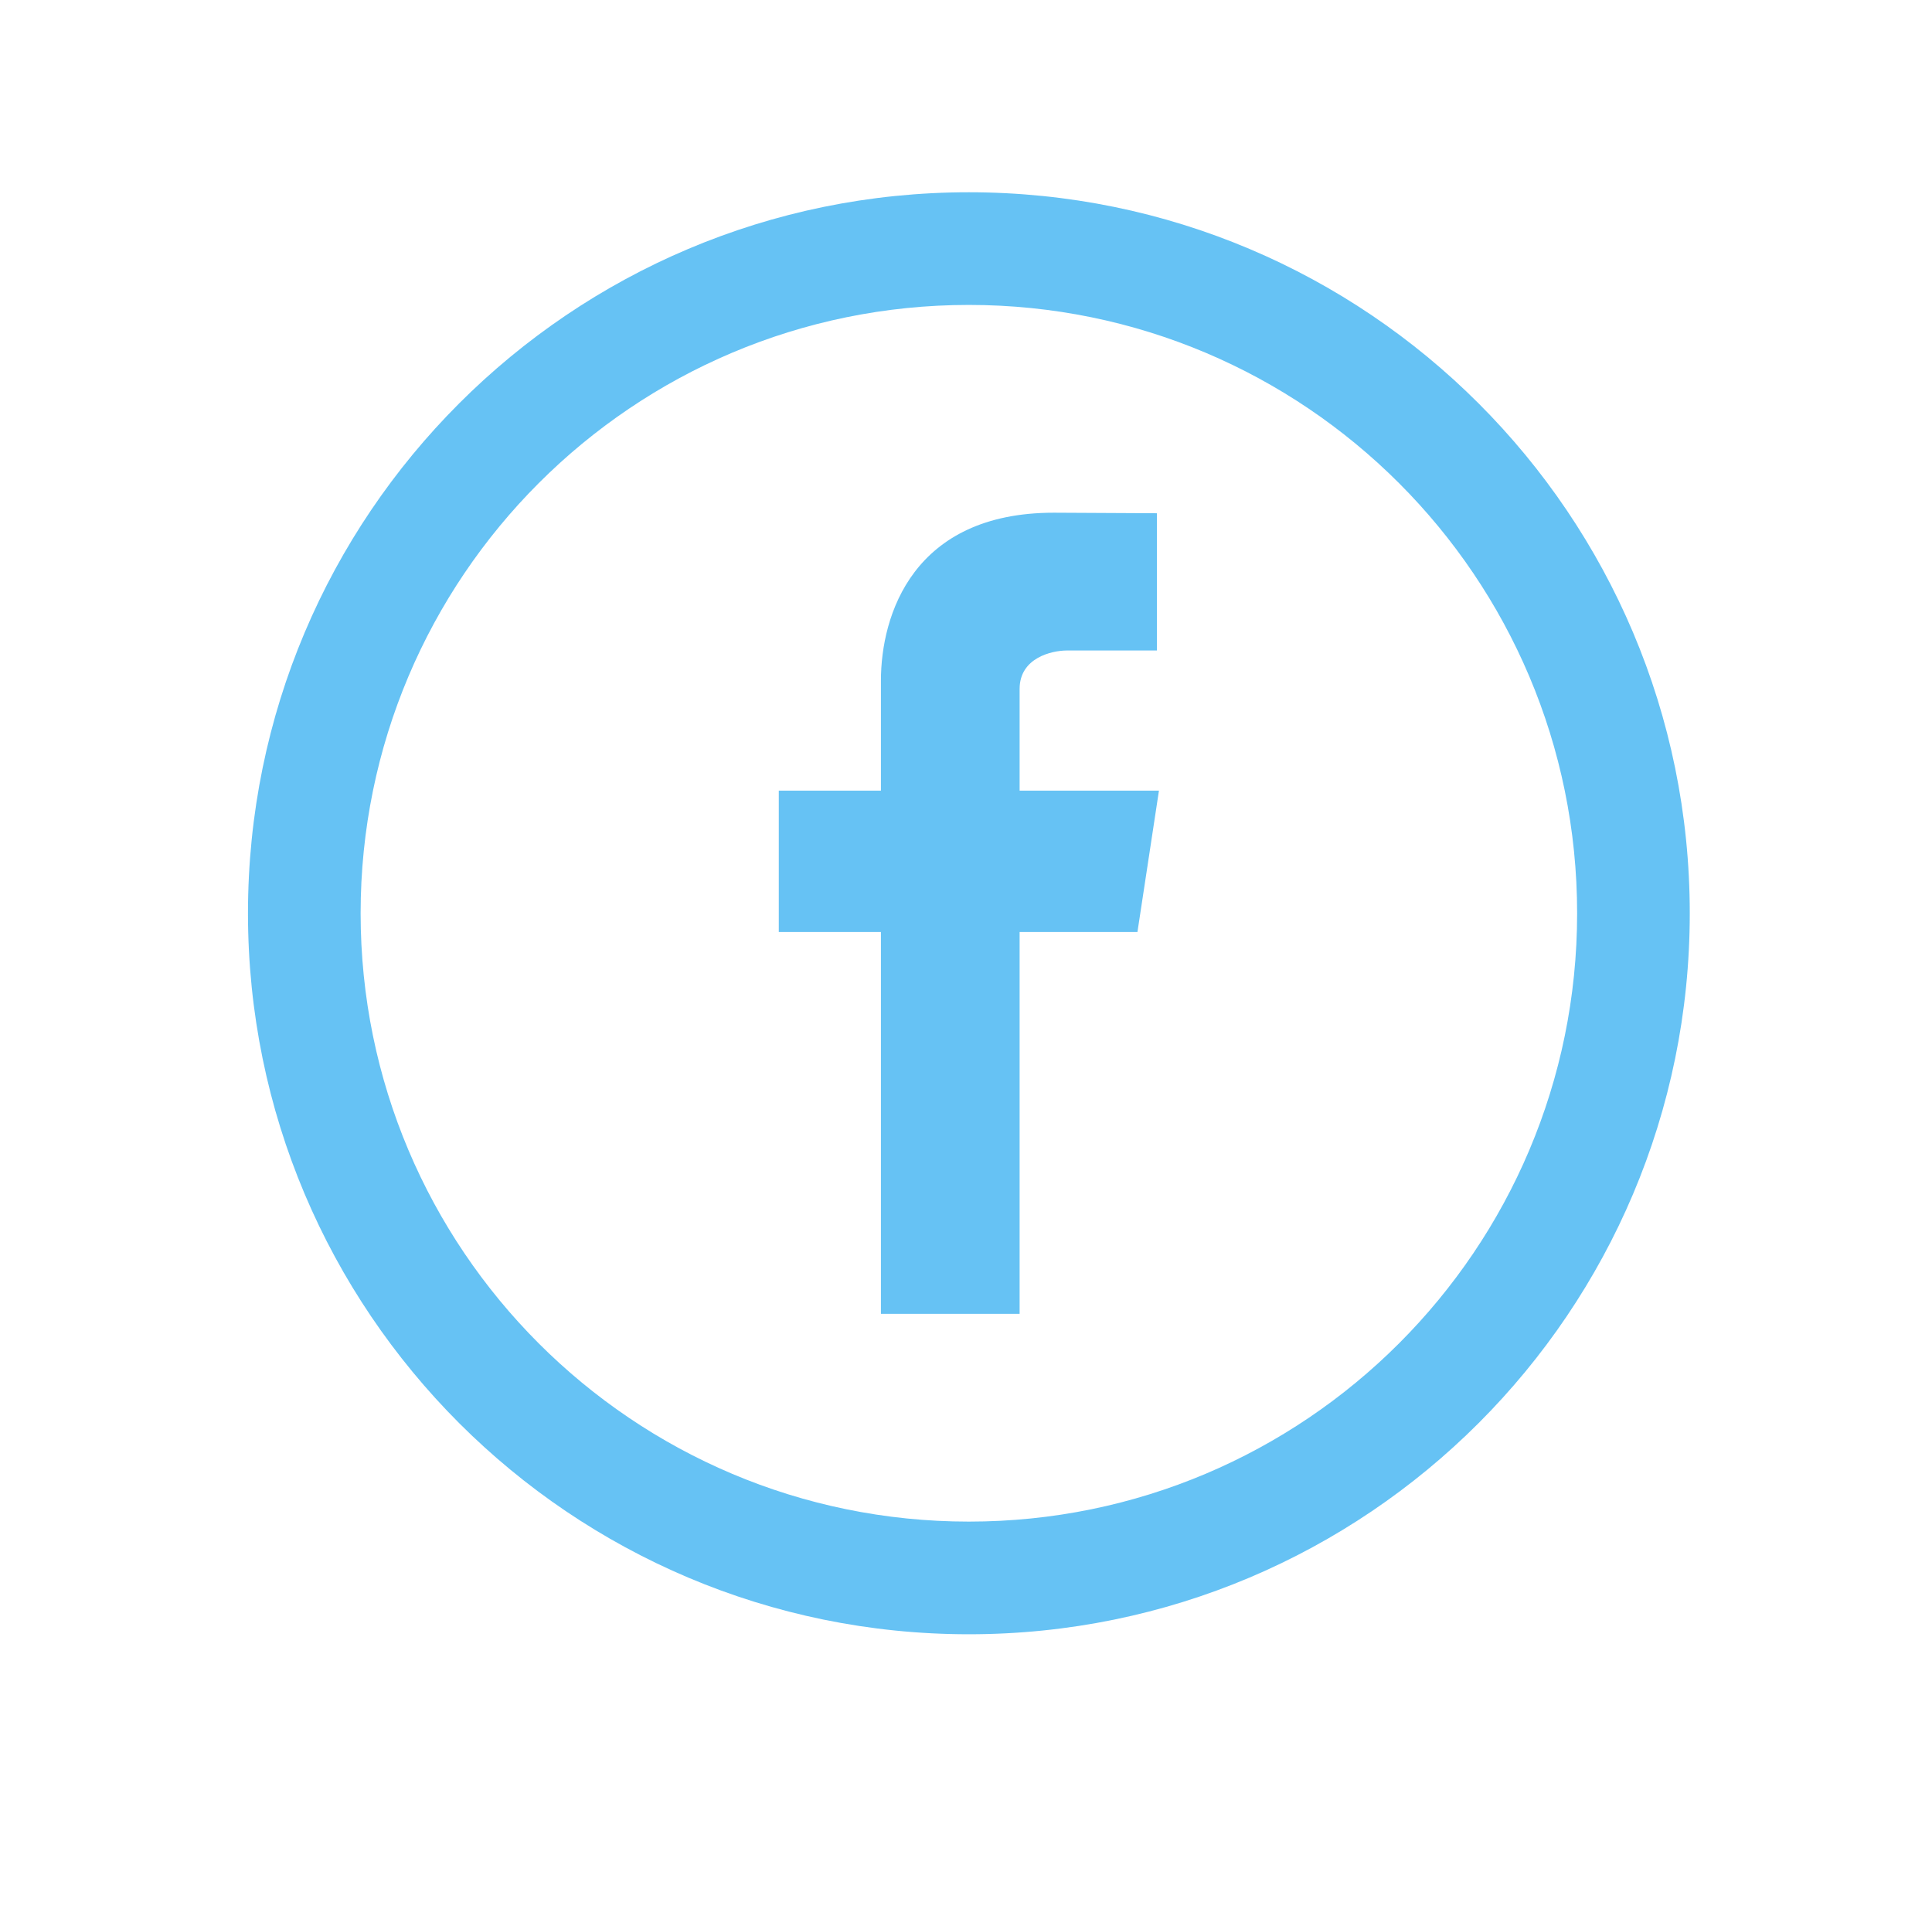
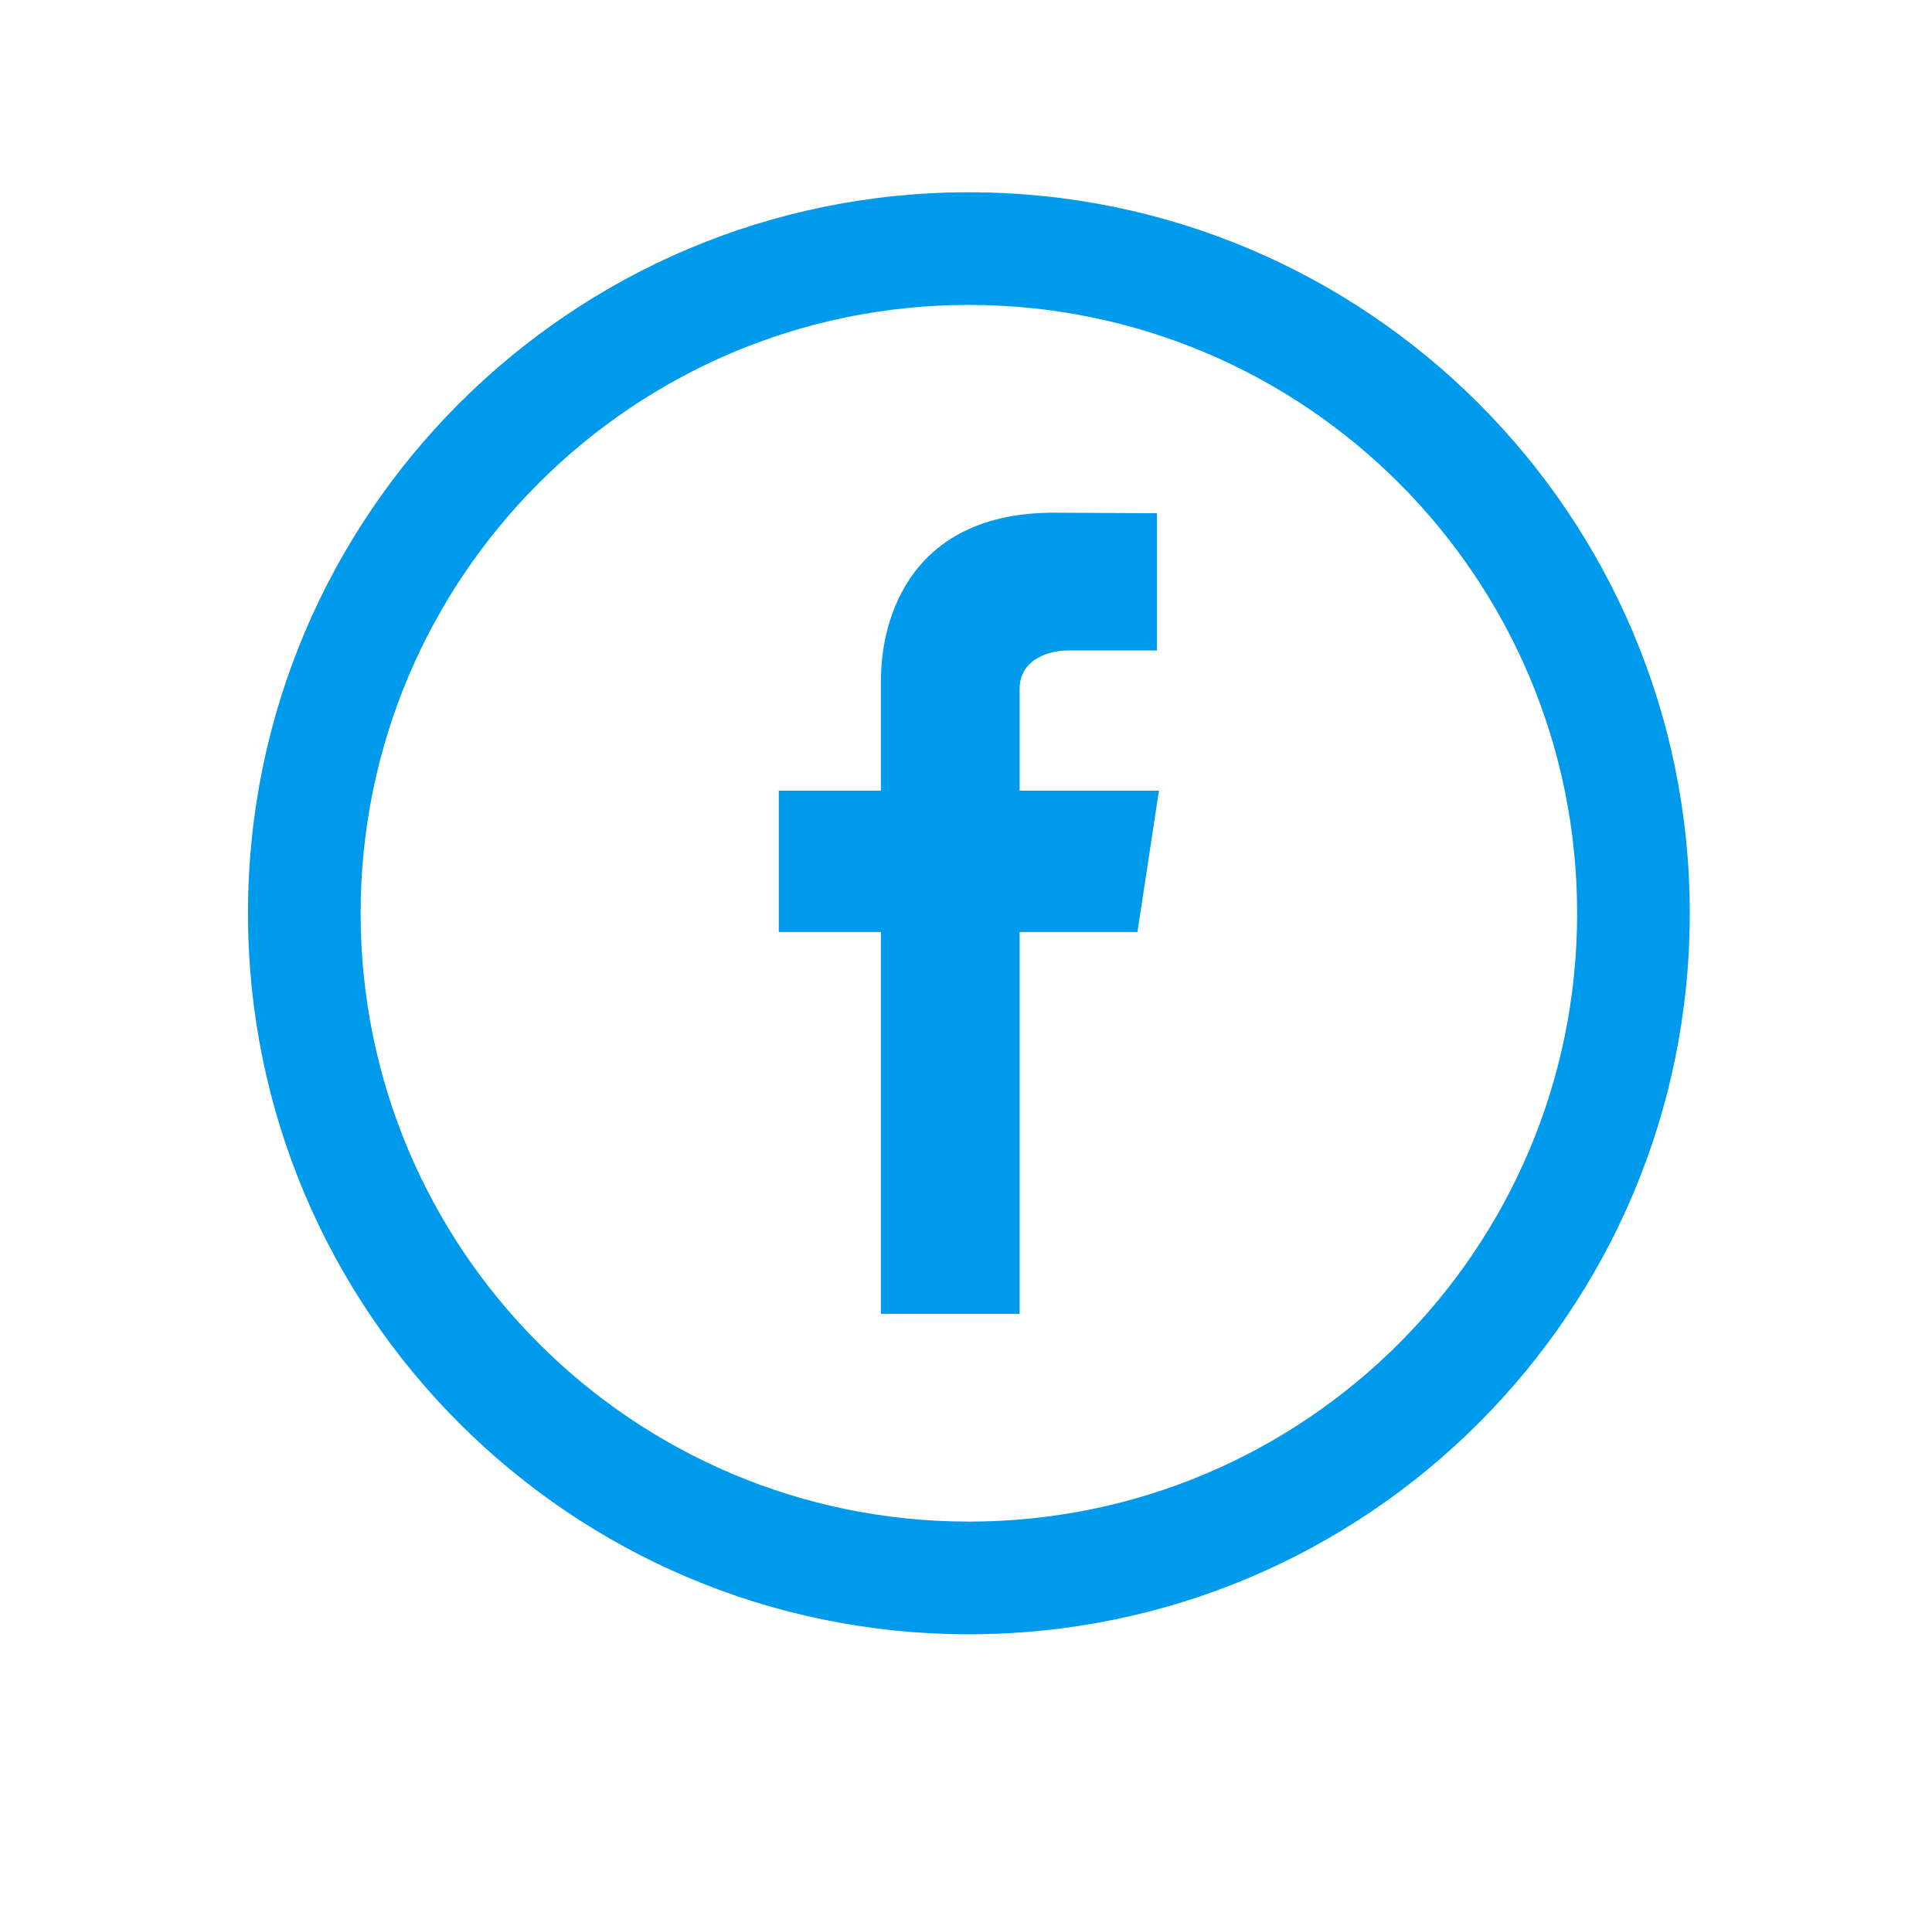
<svg xmlns="http://www.w3.org/2000/svg" width="201" height="200" viewBox="0 0 201 200" fill="none">
-   <path d="M100.799 20C59.376 20 25.799 53.577 25.799 95C25.799 136.423 59.376 170 100.799 170C142.222 170 175.799 136.423 175.799 95C175.799 53.577 142.222 20 100.799 20ZM100.799 158.281C65.849 158.281 37.518 129.95 37.518 95C37.518 60.05 65.849 31.719 100.799 31.719C135.749 31.719 164.08 60.05 164.08 95C164.08 129.95 135.749 158.281 100.799 158.281Z" fill="#009AEC" fill-opacity="0.6" />
-   <path fill-rule="evenodd" clip-rule="evenodd" d="M120.574 82.243H106.078V71.664C106.078 68.419 109.435 67.666 111.002 67.666C112.558 67.666 120.366 67.666 120.366 67.666V53.389L109.634 53.333C94.991 53.333 91.649 63.979 91.649 70.805V82.244H81.023V96.953H91.649C91.649 115.838 91.649 136.667 91.649 136.667H106.078C106.078 136.667 106.078 115.625 106.078 96.953H118.336L120.574 82.243Z" fill="#009AEC" fill-opacity="0.6" />
+   <path d="M100.799 20C59.376 20 25.799 53.577 25.799 95C25.799 136.423 59.376 170 100.799 170C142.222 170 175.799 136.423 175.799 95C175.799 53.577 142.222 20 100.799 20ZM100.799 158.281C65.849 158.281 37.518 129.95 37.518 95C37.518 60.05 65.849 31.719 100.799 31.719C135.749 31.719 164.08 60.05 164.08 95C164.08 129.95 135.749 158.281 100.799 158.281Z" fill="#009AEC" fill-opacity="1" />
+   <path fill-rule="evenodd" clip-rule="evenodd" d="M120.574 82.243H106.078V71.664C106.078 68.419 109.435 67.666 111.002 67.666C112.558 67.666 120.366 67.666 120.366 67.666V53.389L109.634 53.333C94.991 53.333 91.649 63.979 91.649 70.805V82.244H81.023V96.953H91.649C91.649 115.838 91.649 136.667 91.649 136.667H106.078C106.078 136.667 106.078 115.625 106.078 96.953H118.336L120.574 82.243Z" fill="#009AEC" fill-opacity="1" />
</svg>
